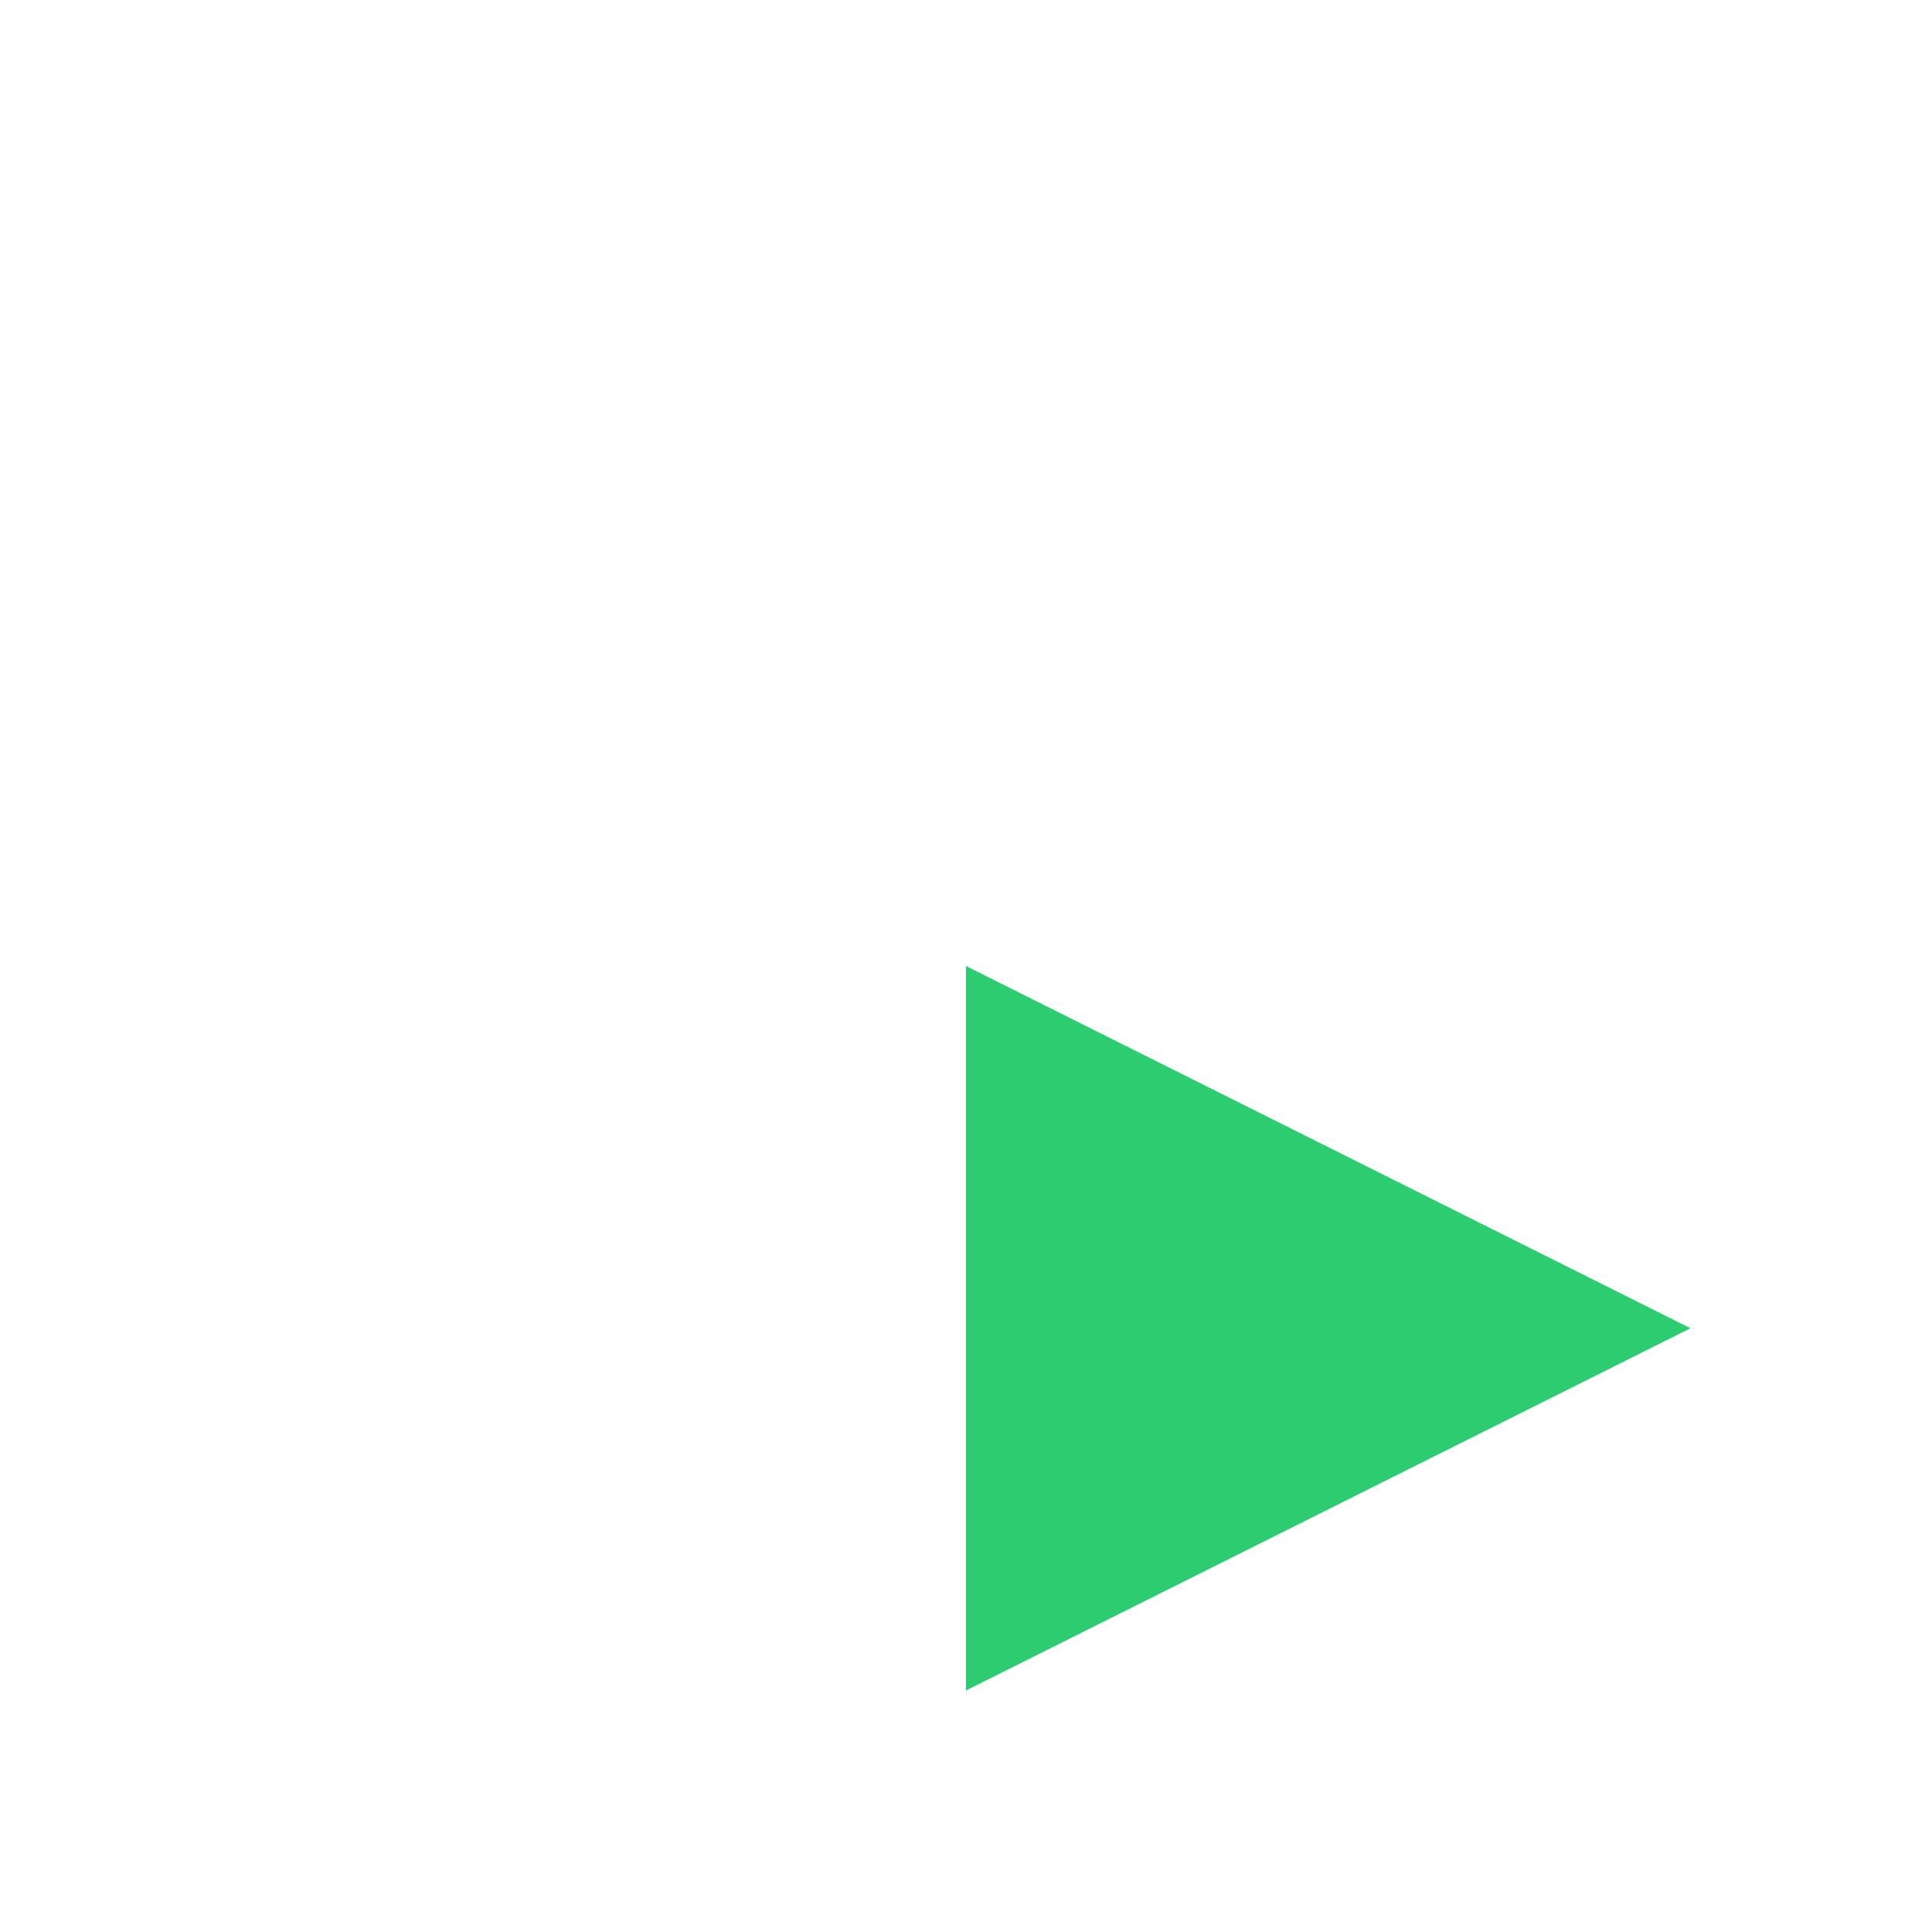
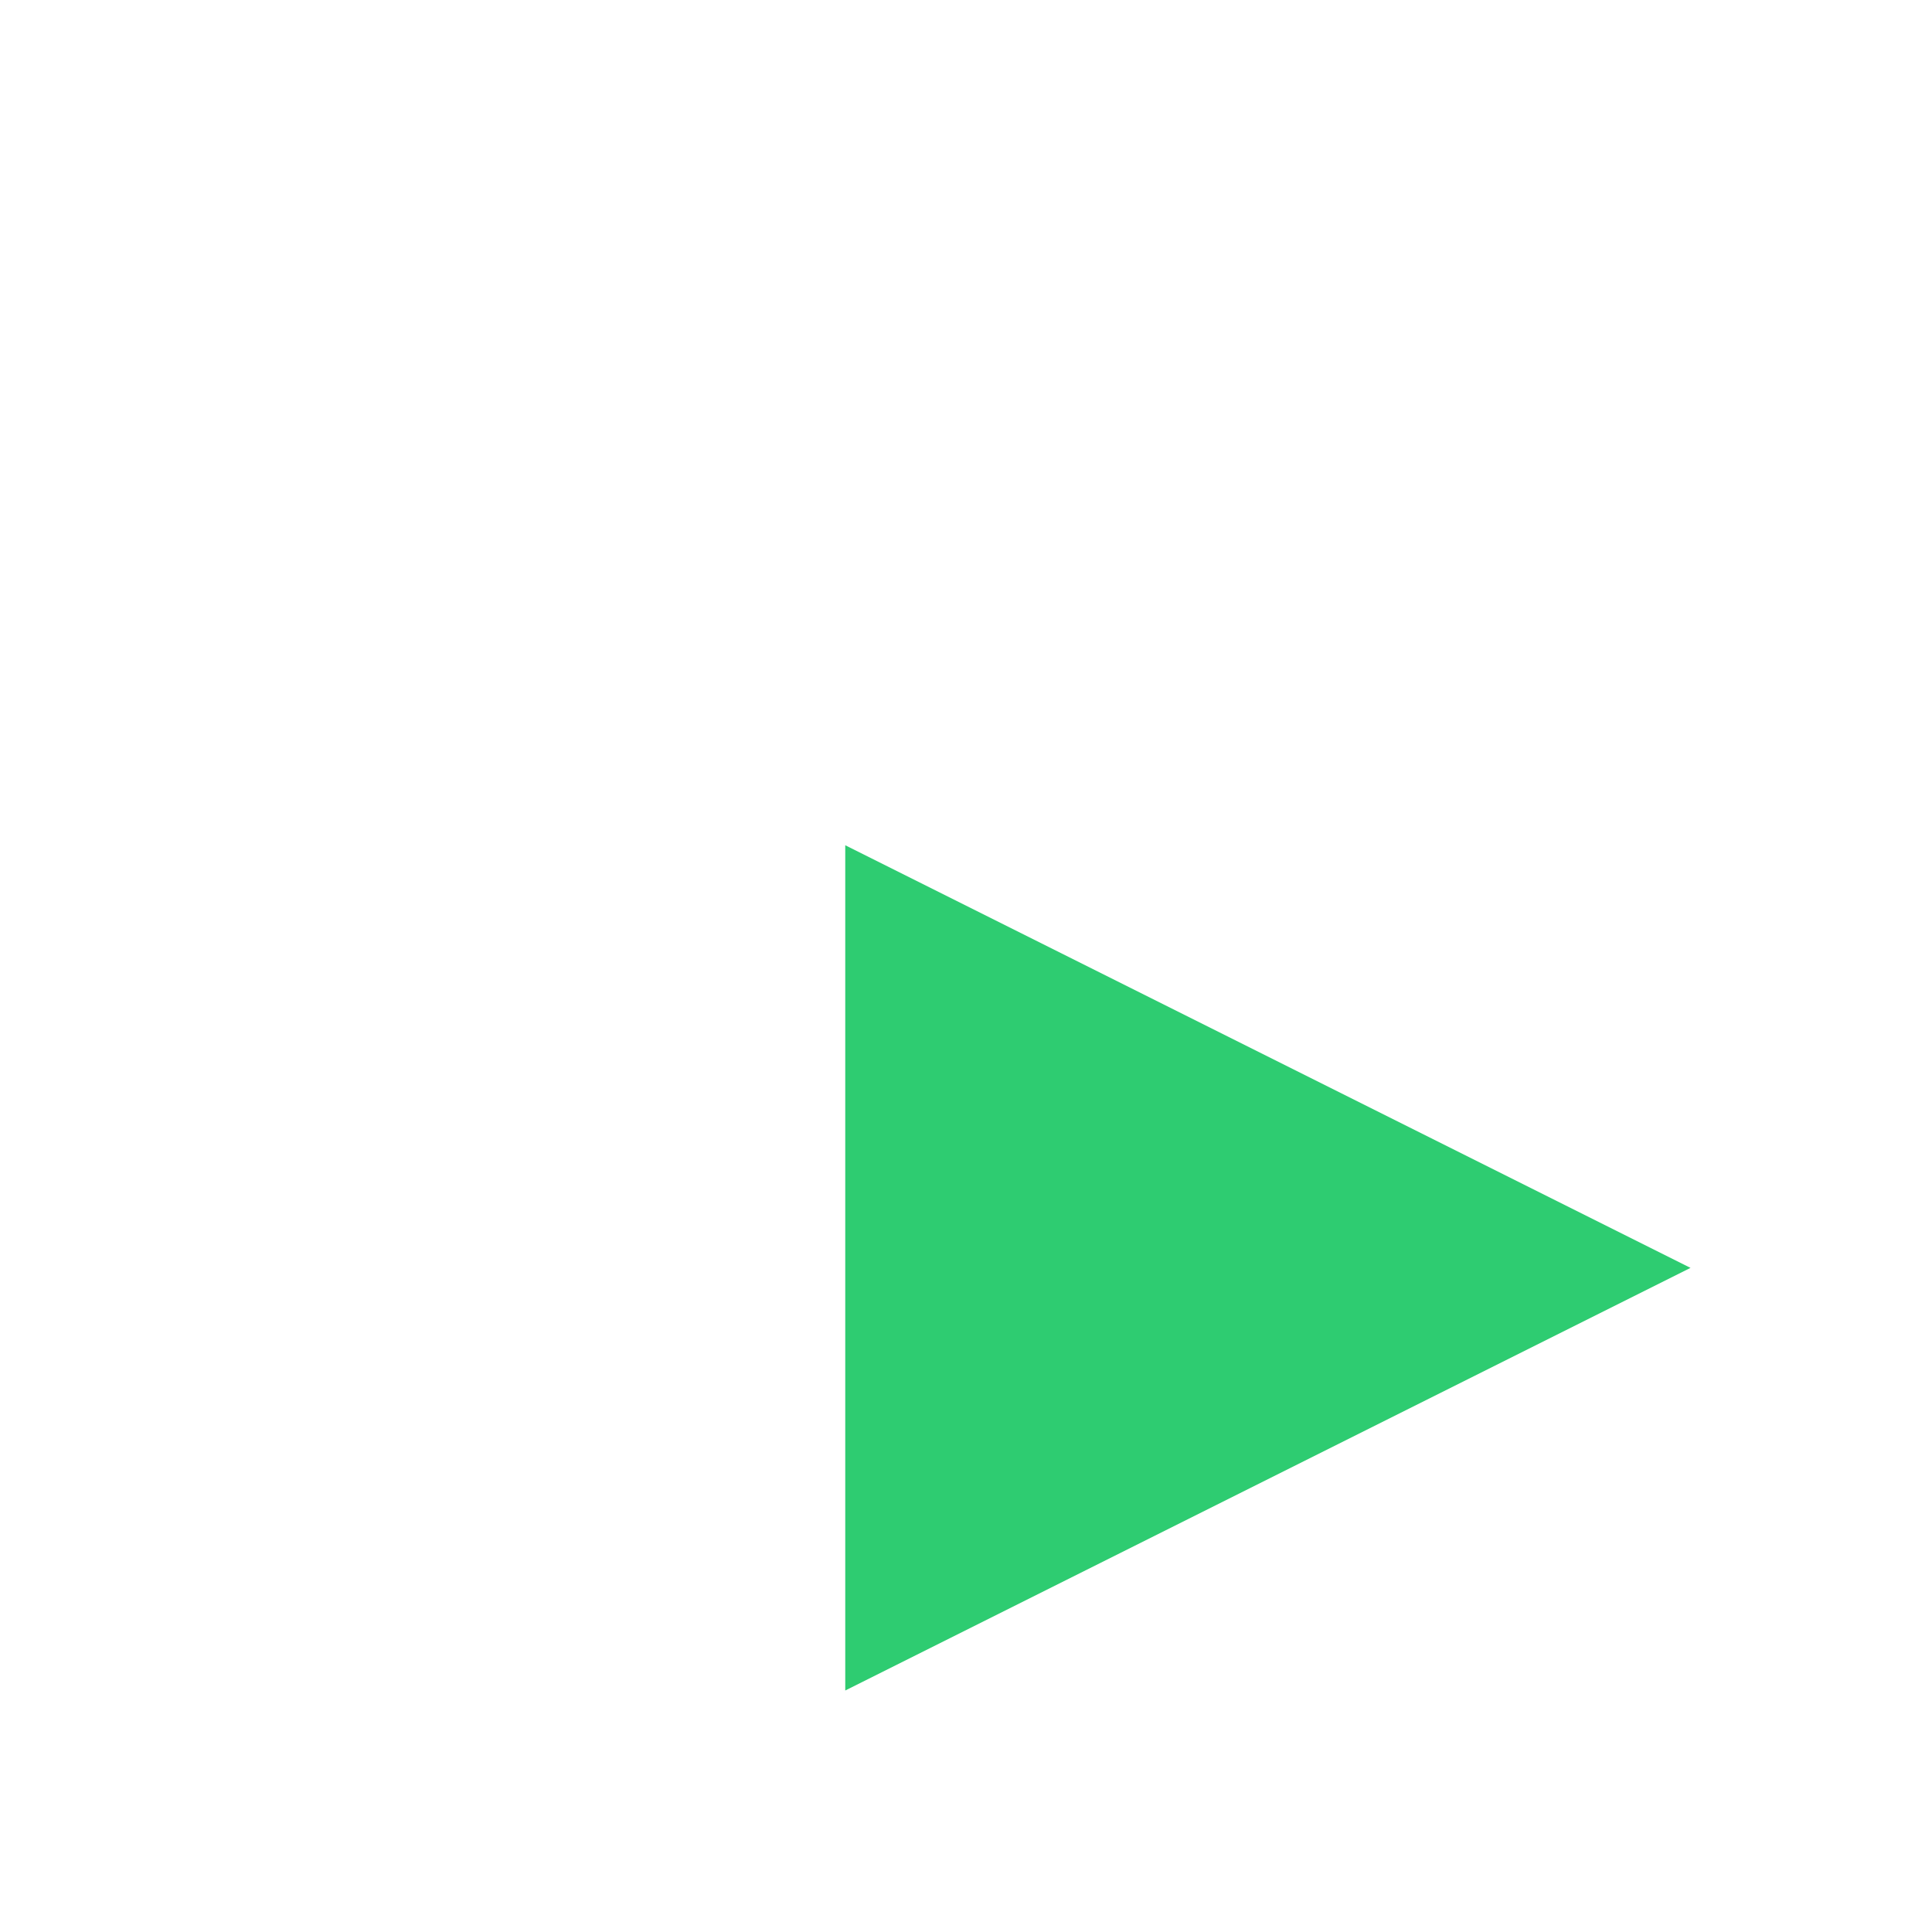
<svg xmlns="http://www.w3.org/2000/svg" id="svg1" version="1.1" viewBox="0 0 16 16">
+   <defs id="defs1" />
  <style id="current-color-scheme" type="text/css">.ColorScheme-Text {
            color:#232629;
        }</style>
-   <path id="path1" class="ColorScheme-Text" d="m8 8v6l6-3z" fill="#2ecc71" stroke-width=".5" />
+   <path id="path1" class="ColorScheme-Text" d="m 7,7 v 7 l 7,-3.5 z" fill="#2ecc71" stroke-width="0.583" />
</svg>
